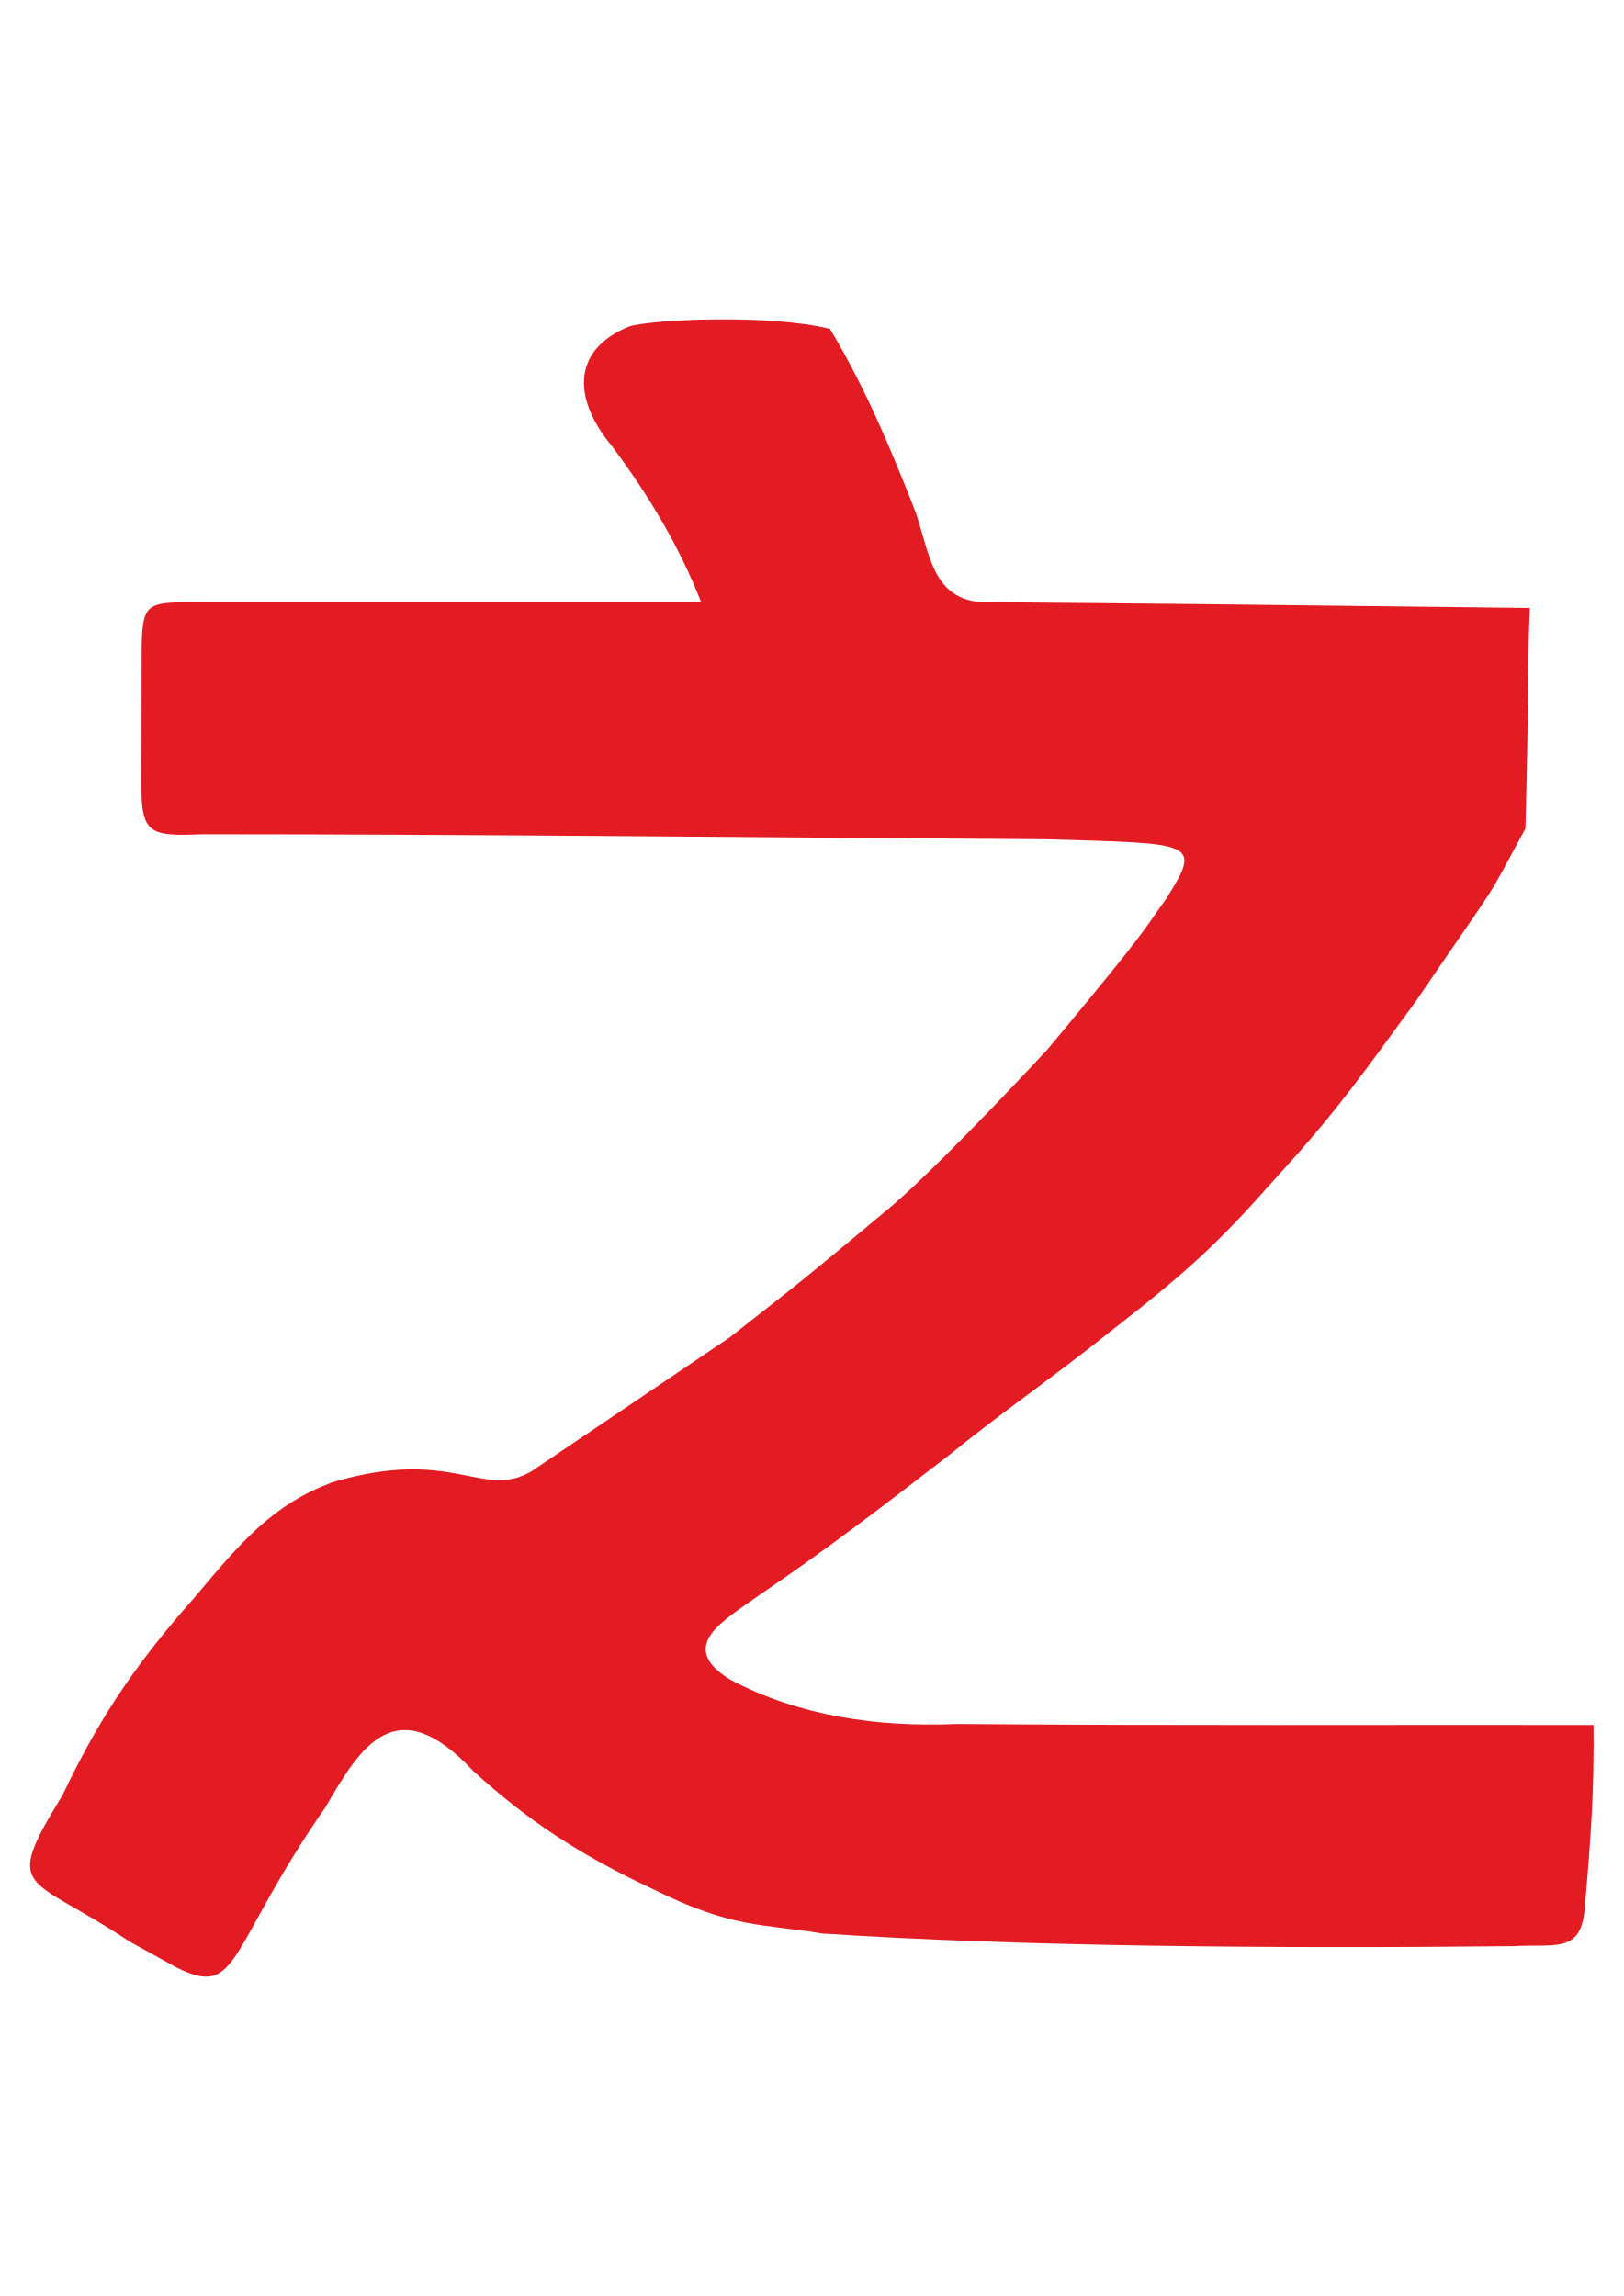
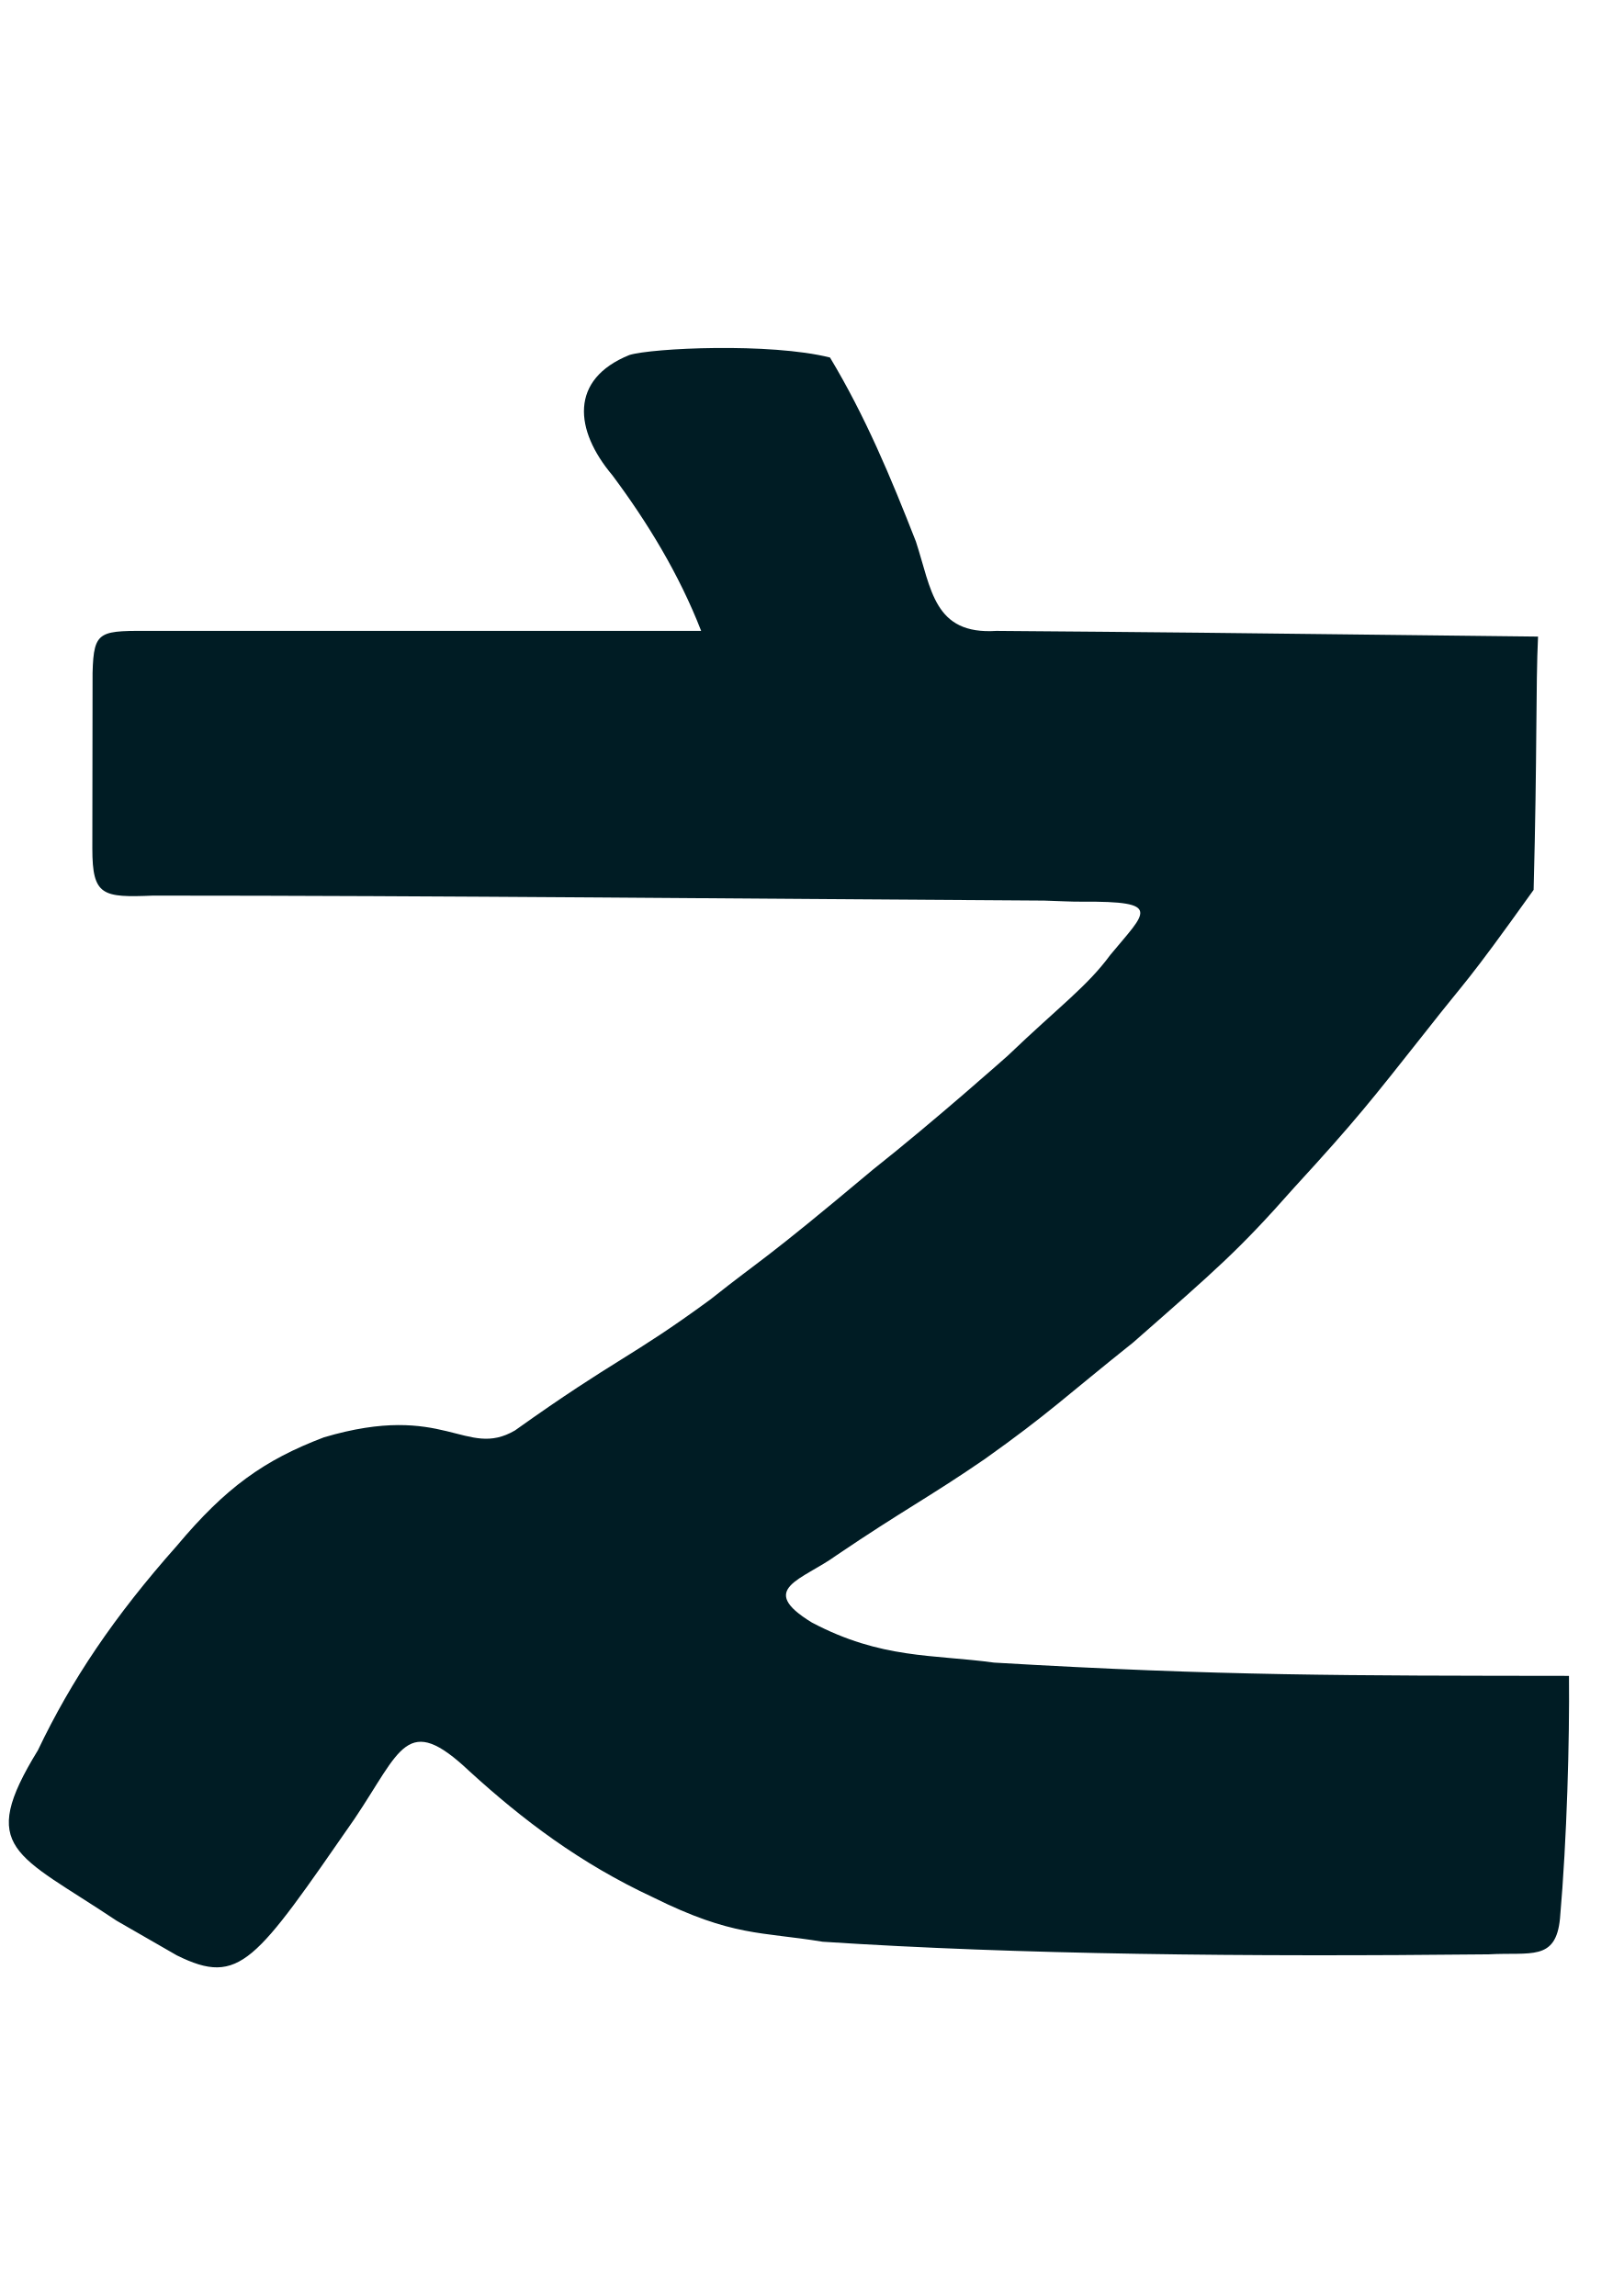
<svg xmlns="http://www.w3.org/2000/svg" width="210mm" height="297mm" viewBox="0 0 210 297" version="1.1" id="svg1" xml:space="preserve">
  <defs id="defs1" />
  <g id="layer1">
-     <path style="fill:#e31c24;stroke-width:1;fill-opacity:1" d="M 16.674,251.104 C 3.634,242.377 0.202,245.07 8.078,232.227 c 4.32,-9.053 8.765,-16.212 16.929,-25.41 6.282,-7.492 10.19,-12.125 17.941,-15.067 15.712,-4.665 19.393,2.279 25.764,-1.416 26.004,-17.548 0.188,-0.12 25.666,-17.337 7.02,-5.575 6.565,-4.925 21.123,-17.138 6.823,-5.883 20.022,-20.166 20.022,-20.166 13.628,-16.36 12.258,-15.269 15.245,-19.34 4.802,-7.595 3.813,-7.211 -15.701,-7.792 -36.545,-0.216 -72.369,-0.649 -108.914,-0.645 -6.559,0.27 -7.858,0.036 -7.861,-6.068 0.035,-9.761 -5.7e-5,-11.251 0.031,-18.517 0.143,-5.664 0.927,-5.431 8.125,-5.425 H 90.684 C 87.817,70.536 83.719,63.835 79.202,57.776 c -4.911,-5.83 -5.583,-12.41 2.198,-15.557 2.896,-0.901 18.188,-1.627 25.948,0.324 4.592,7.655 7.836,15.437 11.109,23.802 2.016,6.155 2.303,12.087 10.416,11.56 20.801,0.167 25.354,0.216 68.989,0.737 -0.306,6.416 -0.099,10.85 -0.572,28.531 -5.642,10.387 -2.381,5.054 -14.169,22.34 -6.404,8.706 -9.916,13.93 -18.041,22.789 -7.157,8.108 -11.049,11.814 -20.781,19.392 -8.865,7.074 -13.967,10.401 -21.61,16.581 -8.642,6.671 -15.859,12.212 -24.481,18.056 -4.426,3.209 -10.904,6.576 -3.733,10.959 8.982,4.752 19.167,6.148 29.317,5.716 28.708,0.23 53.596,0.092 82.305,0.13 0.082,8.237 -0.262,13.693 -1.162,23.966 -0.536,5.585 -3.817,4.336 -9.221,4.646 -31.427,0.335 -63.976,0.033 -89.328,-1.631 -7.977,-1.321 -11.595,-0.617 -21.938,-5.748 -9.455,-4.409 -16.327,-8.971 -23.221,-15.262 -9.995,-10.673 -14.558,-3.242 -19.09,4.599 -12.83,18.483 -11.084,24.871 -19.266,20.822 z" id="path2" />
+     <path style="fill:#001c24;fill-opacity:1;stroke-width:1" d="M 15.086,248.458 C 2.046,239.732 -2.973,239.249 4.903,226.406 9.223,217.353 14.727,209.135 22.89,199.937 c 6.282,-7.492 11.248,-11.067 18.999,-14.008 15.712,-4.665 18.335,2.808 24.706,-0.887 13.202,-9.414 14.813,-9.272 25.289,-16.954 7.02,-5.575 6.413,-4.542 20.971,-16.756 8.144,-6.449 17.497,-14.786 17.497,-14.786 6.65,-6.365 10.257,-8.945 13.244,-13.017 4.634,-5.61 6.914,-6.965 -3.681,-6.892 -1.409,0.01 -3.018,-0.085 -4.848,-0.14 -36.545,-0.216 -78.719,-0.649 -115.264,-0.645 -6.559,0.27 -7.858,0.036 -7.861,-6.068 0.035,-9.761 -5.7e-5,-15.485 0.031,-22.751 0.143,-5.664 0.927,-5.431 8.125,-5.425 H 90.684 C 87.817,74.24 83.719,67.539 79.202,61.48 c -4.911,-5.83 -5.583,-12.41 2.198,-15.557 2.896,-0.901 18.188,-1.627 25.948,0.324 4.592,7.655 7.836,15.437 11.109,23.802 2.016,6.155 2.303,12.087 10.416,11.56 20.801,0.167 26.412,0.216 70.048,0.737 -0.306,6.416 -0.099,15.084 -0.572,32.764 -9.042,12.654 -8.305,11.117 -14.036,18.44 -6.938,8.772 -8.844,11.255 -16.97,20.113 -7.157,8.108 -10.005,10.525 -20.781,19.989 -8.865,7.074 -10.844,9.14 -19.154,15.054 -7.175,4.937 -10.604,6.641 -19.225,12.484 -4.426,3.209 -10.356,4.307 -3.184,8.69 8.982,4.752 15.669,4.11 23.556,5.186 29.463,1.739 45.659,1.679 74.368,1.717 0.082,8.237 -0.262,21.101 -1.162,31.375 -0.536,5.585 -3.817,4.336 -9.221,4.646 -31.427,0.335 -60.801,0.033 -86.153,-1.631 -7.977,-1.321 -11.595,-0.617 -21.938,-5.748 -9.455,-4.409 -16.856,-10.029 -23.75,-16.32 -8.11,-7.656 -8.816,-2.786 -14.857,6.186 -12.83,18.483 -14.788,21.696 -22.97,17.647 z" id="path2" />
  </g>
</svg>
